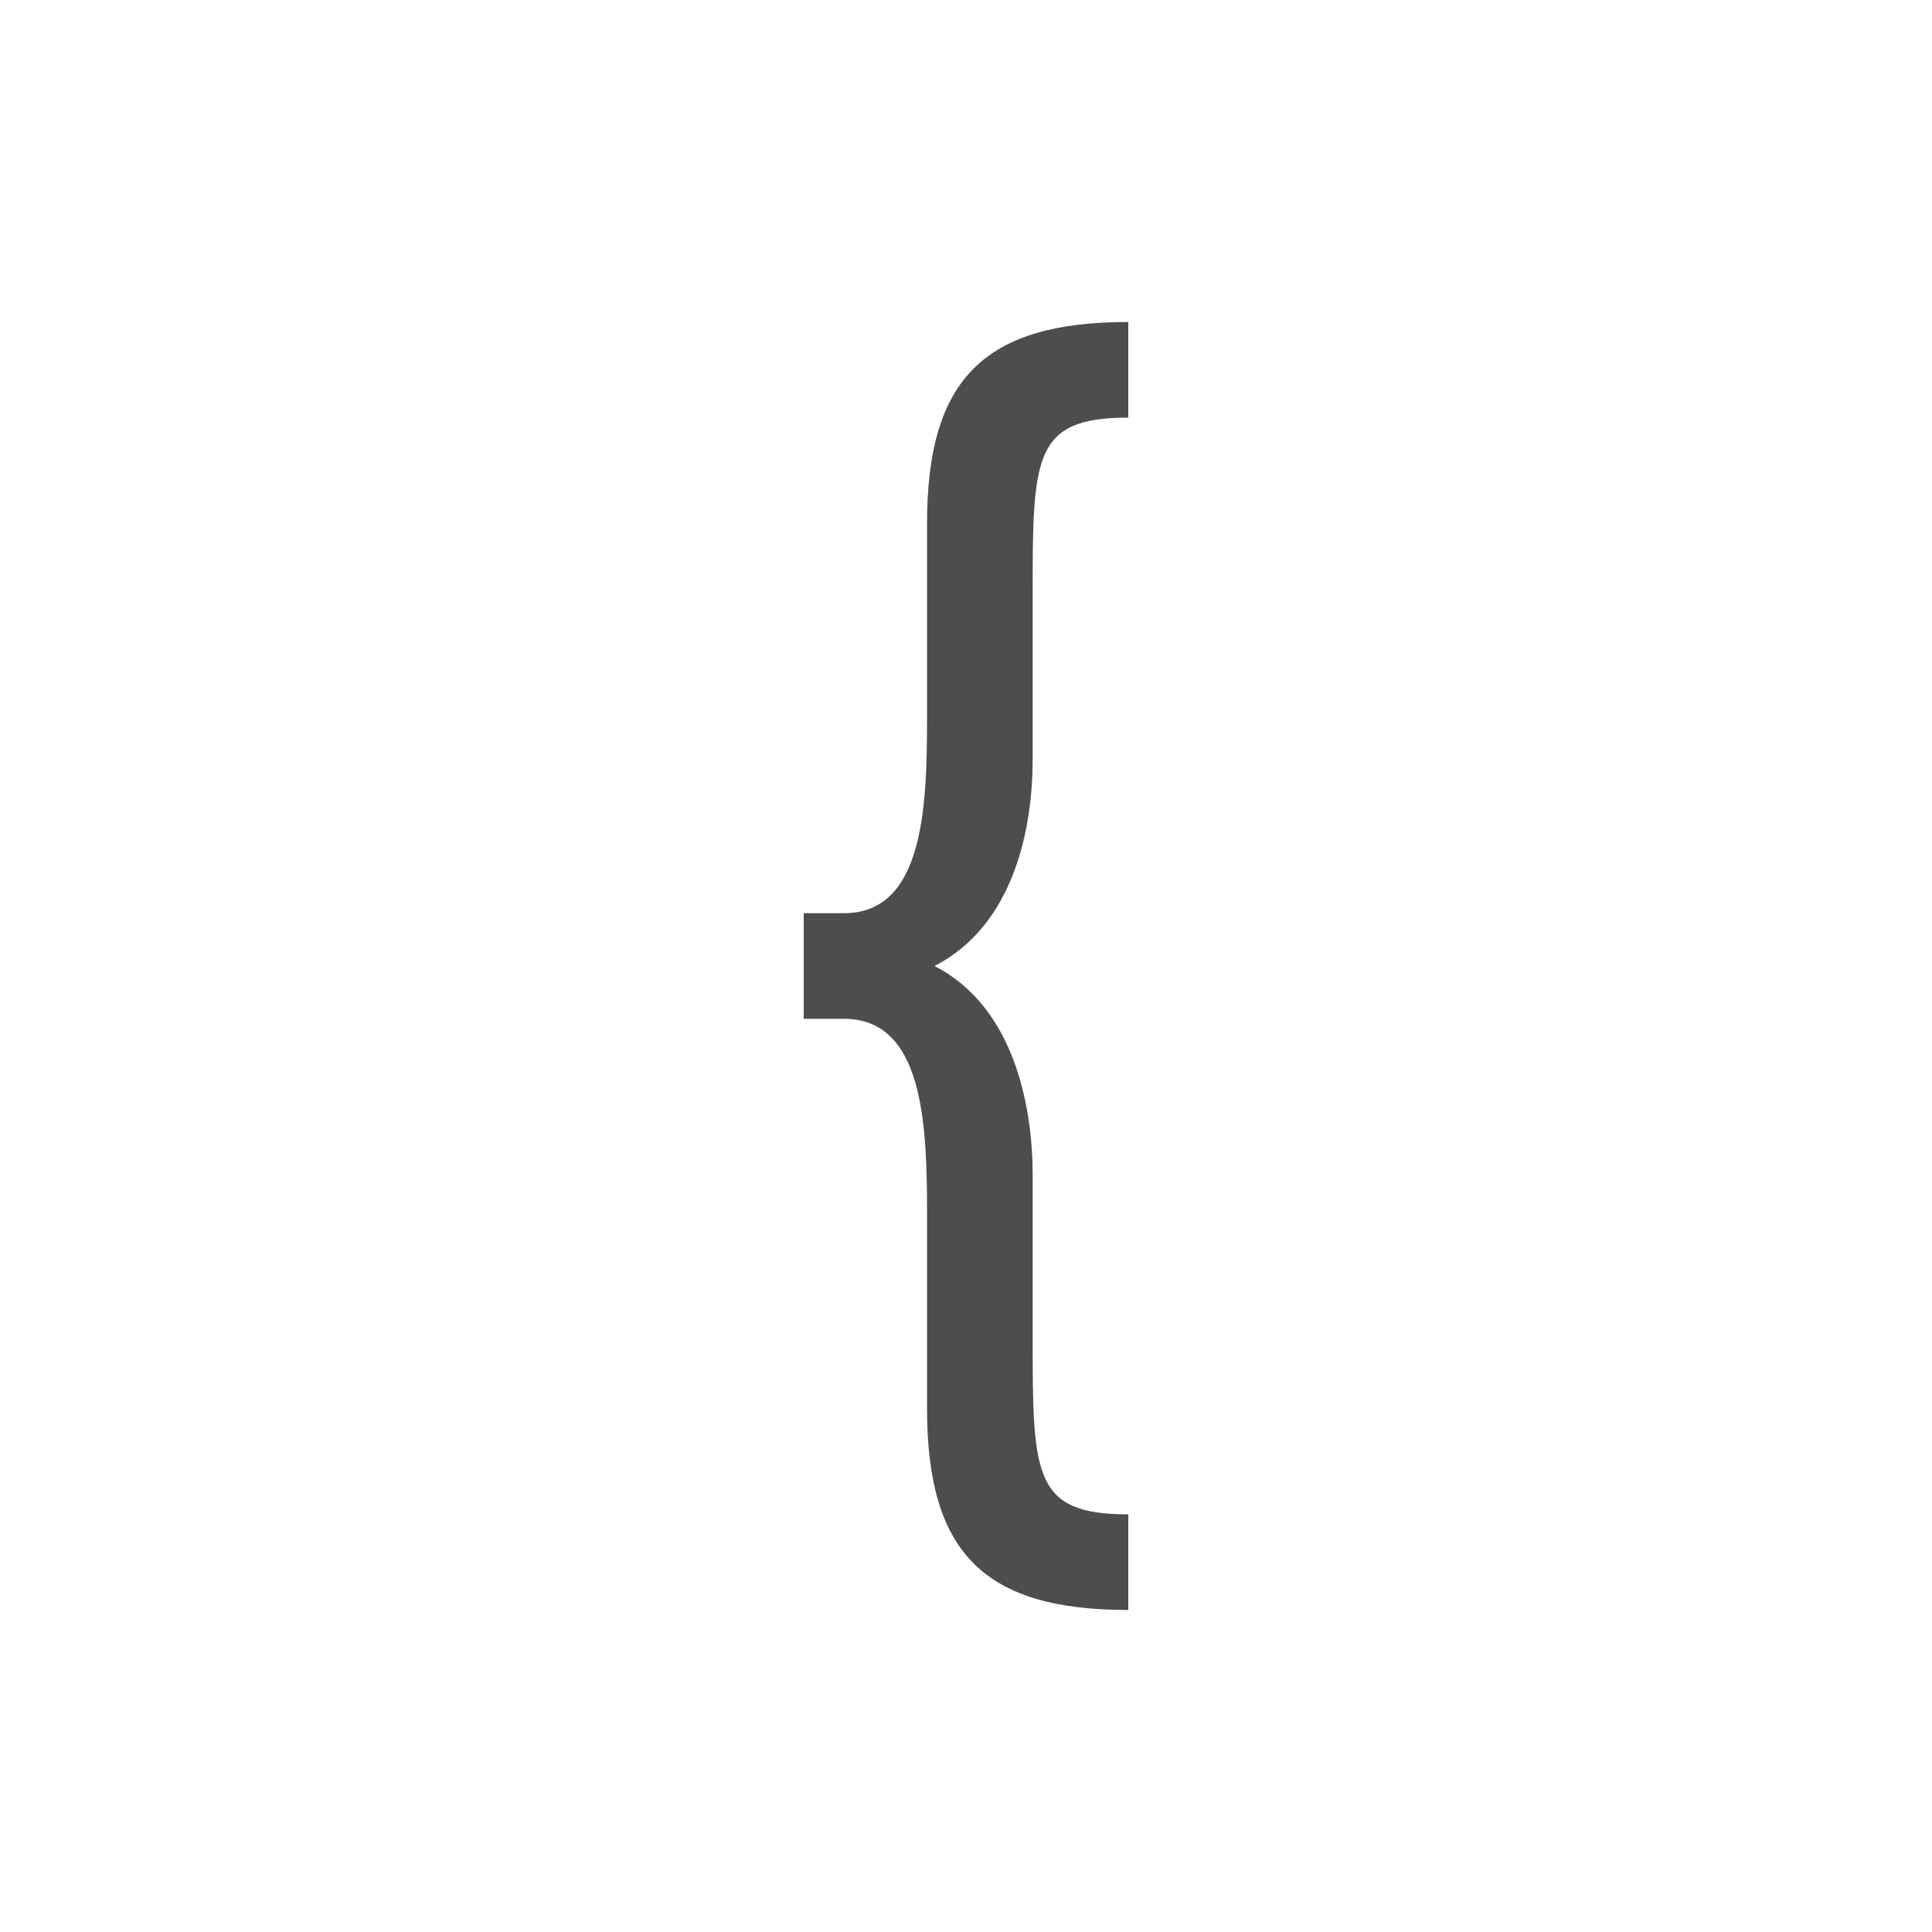
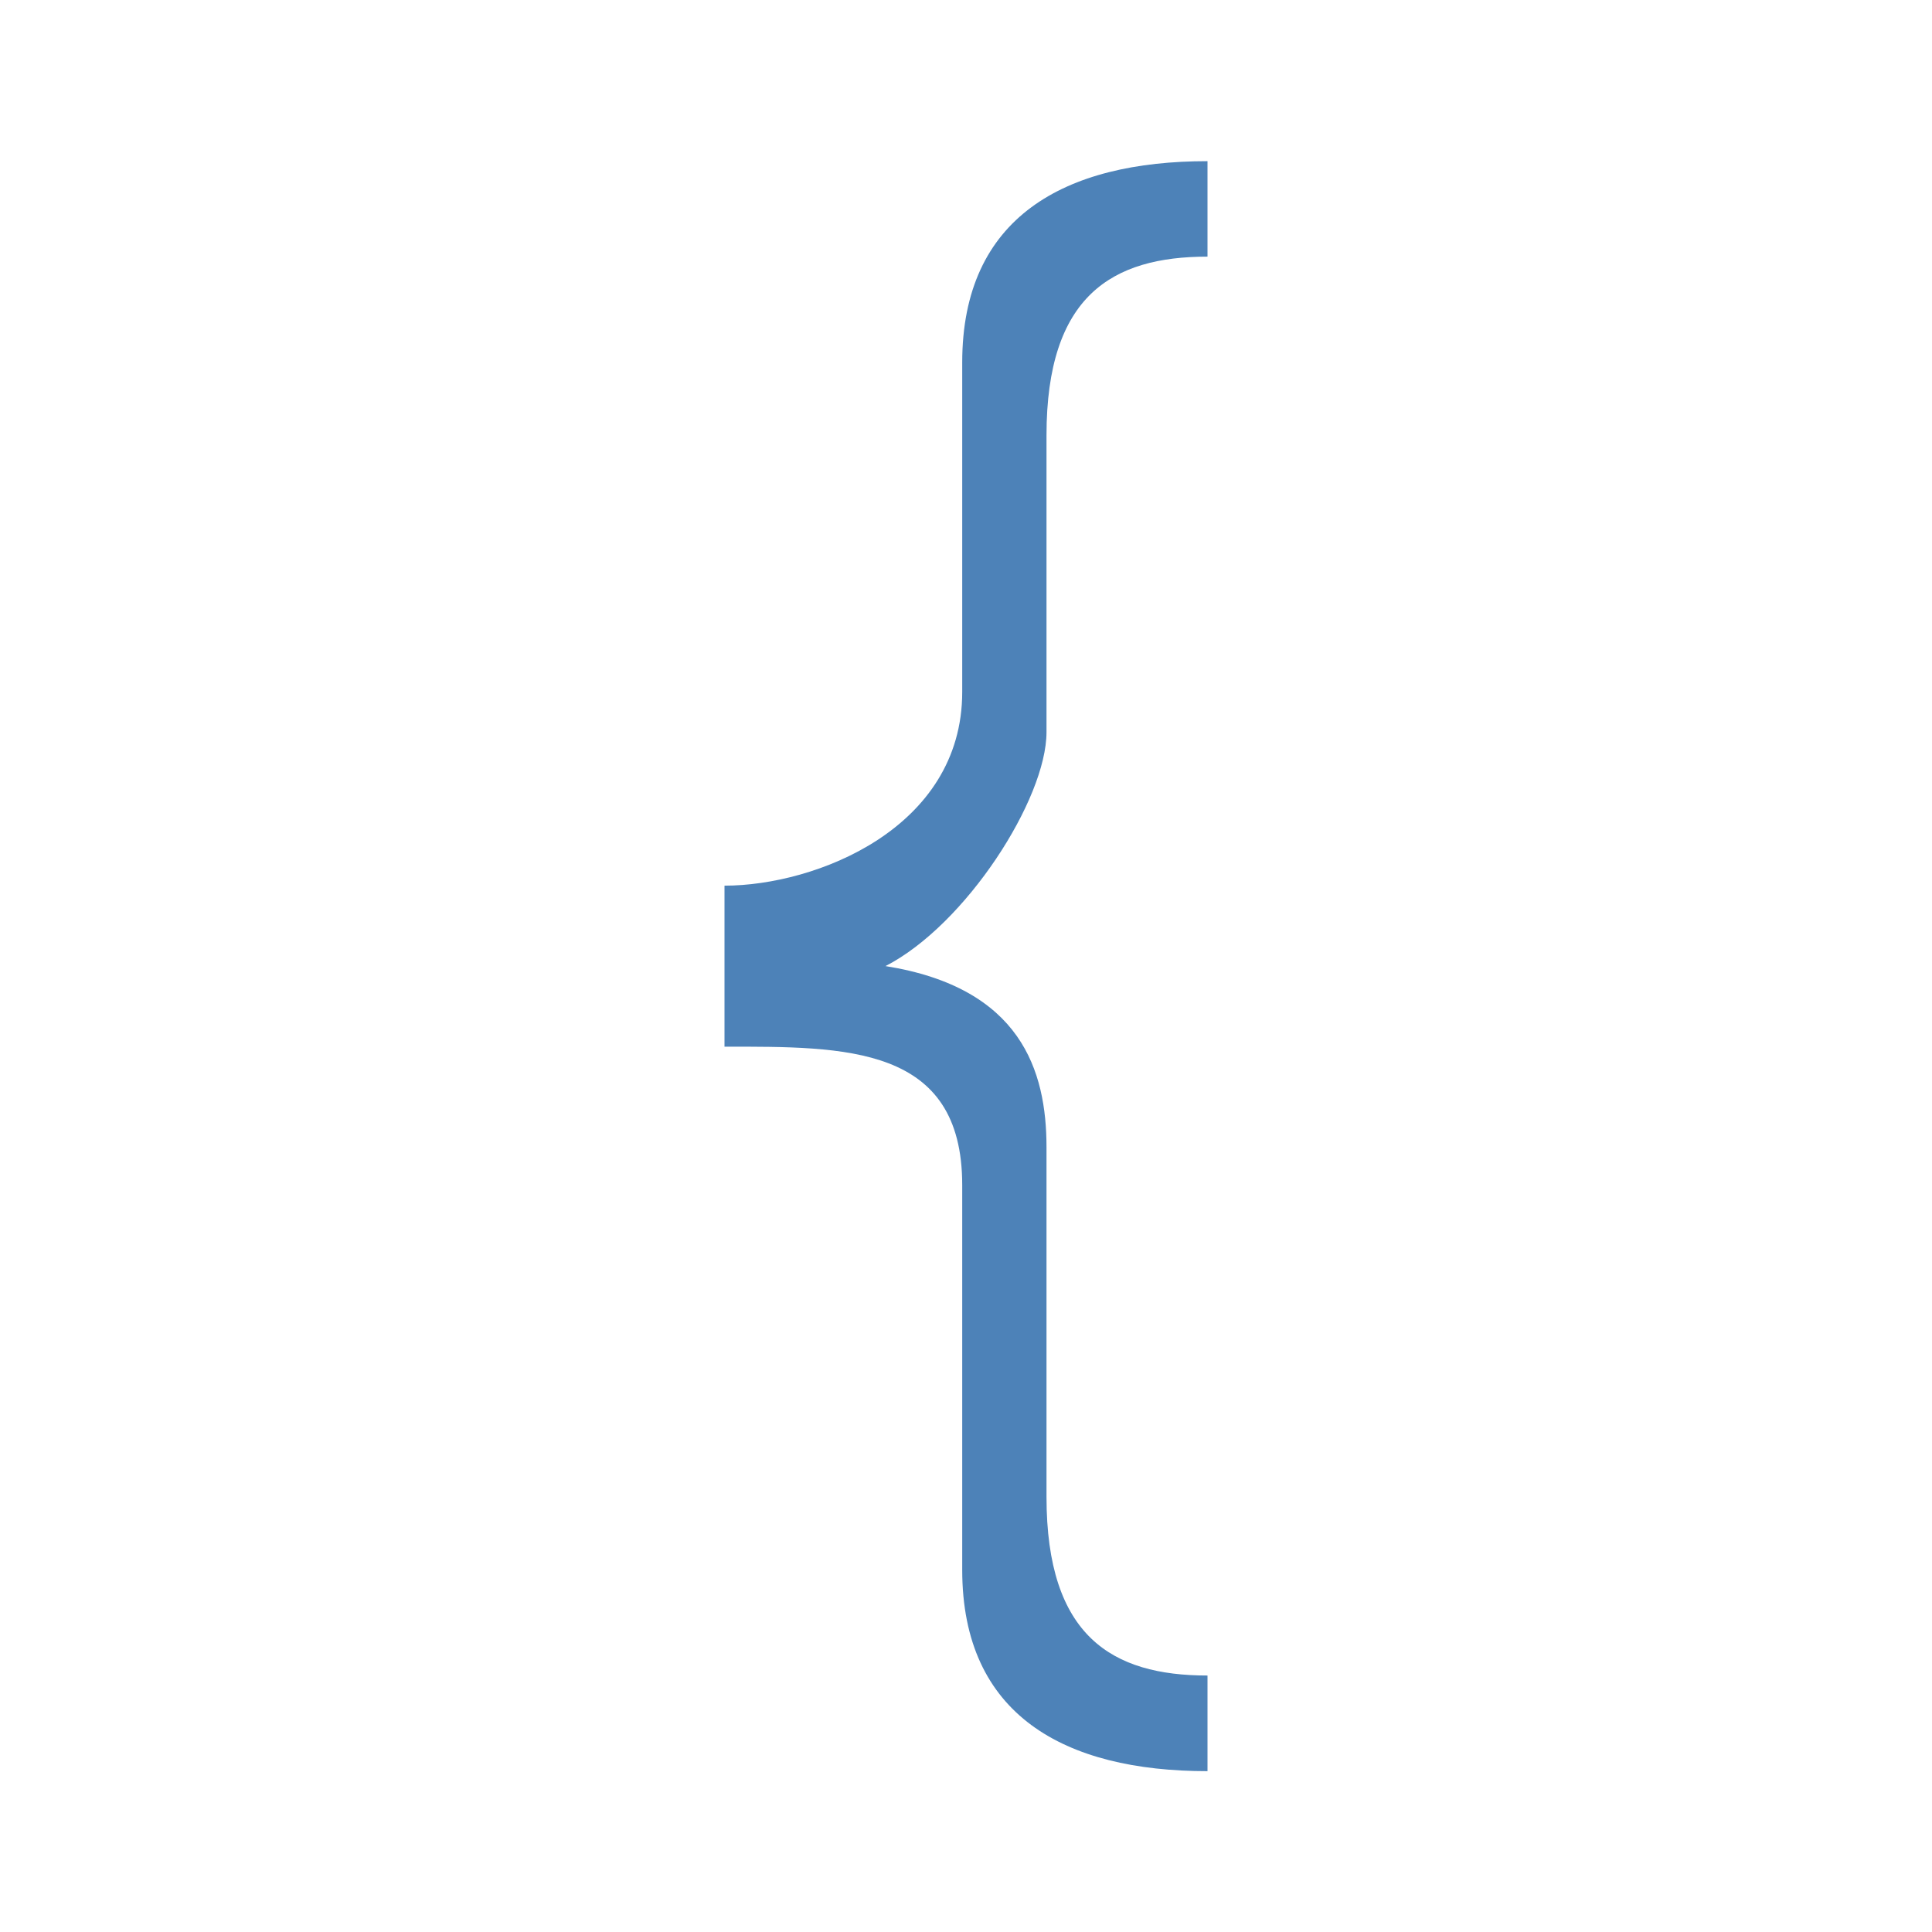
<svg xmlns="http://www.w3.org/2000/svg" viewBox="0 0 24 24">
-   <path style="fill:#4d4d4d" d="M 14.016 4 C 12.239 4 11.516 4.697 11.516 6.5 L 11.516 8.938 C 11.516 10.051 11.466 11.344 10.484 11.344 L 9.984 11.344 L 9.984 12.656 L 10.484 12.656 C 11.466 12.656 11.516 13.949 11.516 15.062 L 11.516 17.5 C 11.516 19.303 12.239 20 14.016 20 L 14.016 18.812 C 12.831 18.812 12.828 18.326 12.828 16.594 L 12.828 14.594 C 12.828 13.763 12.608 12.513 11.609 12 C 12.608 11.487 12.828 10.268 12.828 9.438 L 12.828 7.406 C 12.828 5.674 12.831 5.188 14.016 5.188 L 14.016 4 z " />
+   <path d="m15 2v1.188c-1.185 0-2 .486-2 2.219v3.688c0 .831-1.002 2.394-2 2.906 1.683.269 2 1.298 2 2.25v4.344c0 1.733.816 2.219 2 2.219v1.188c-1.777 0-3.047-.697-3.047-2.5v-4.781c0-1.74-1.453-1.719-2.953-1.719v-2c1.129 0 2.953-.709 2.953-2.406v-4.094c0-1.803 1.27-2.5 3.047-2.5z" fill="#4d82b8" />
</svg>
